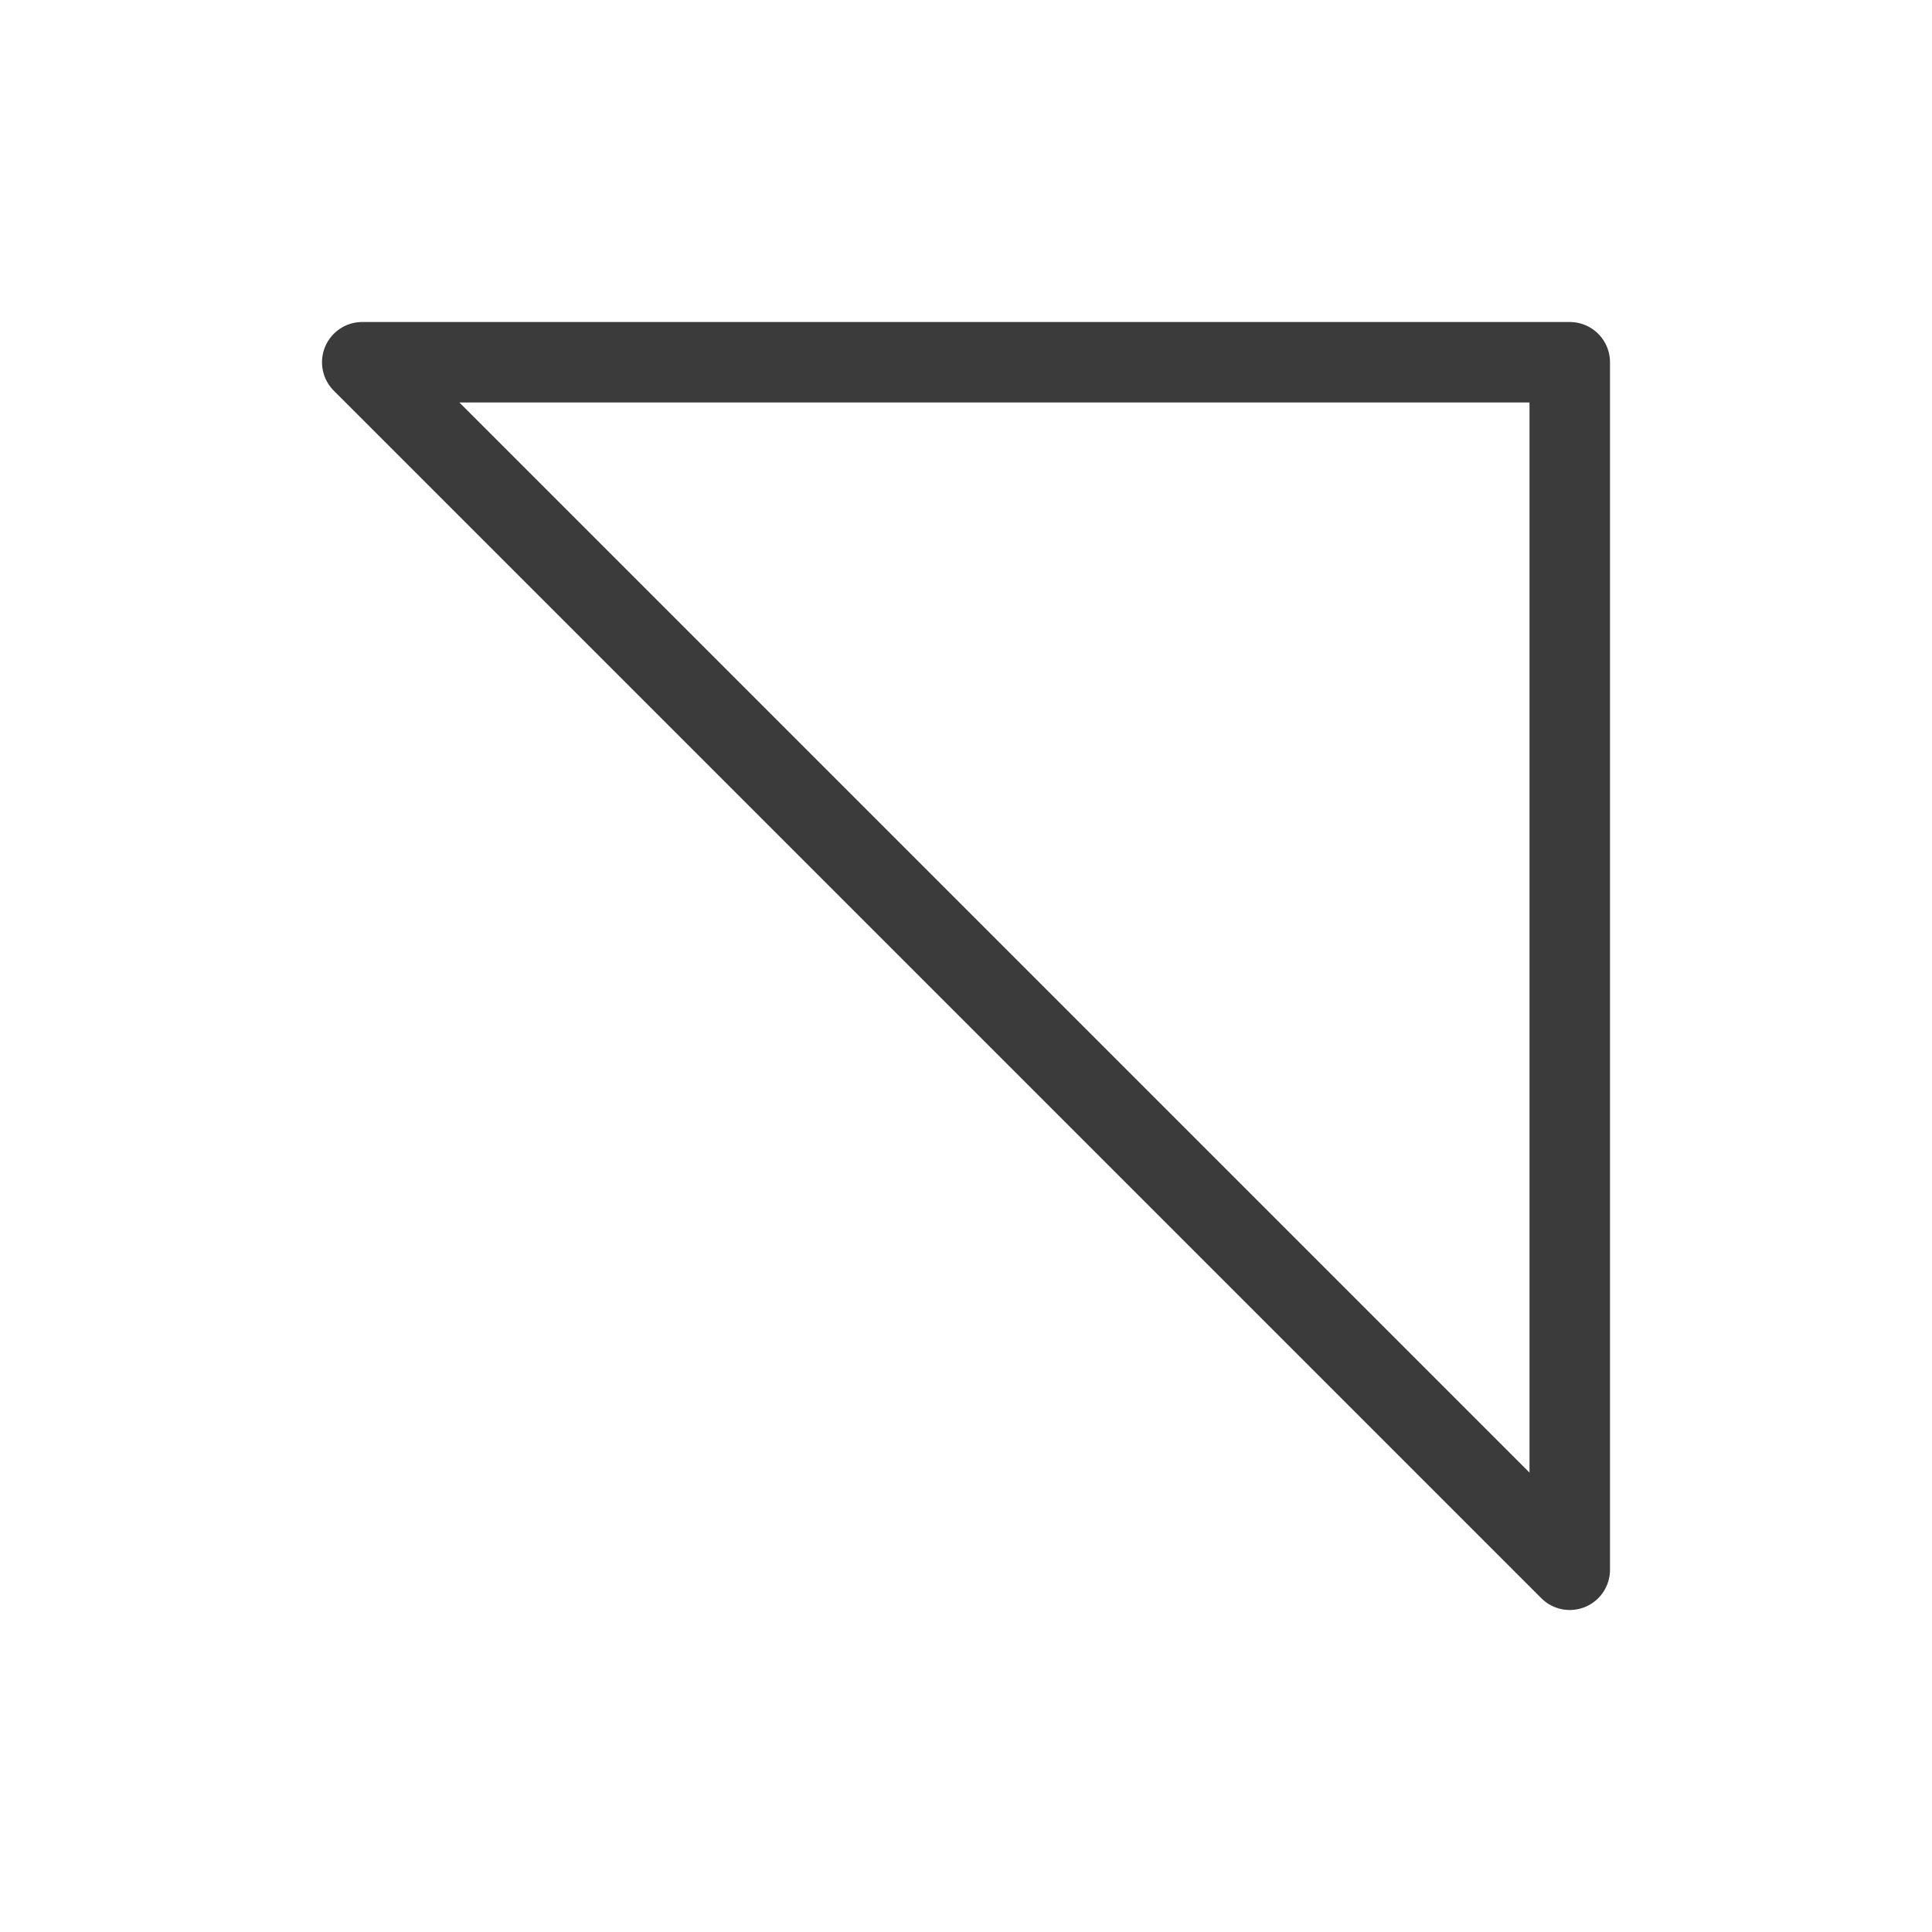
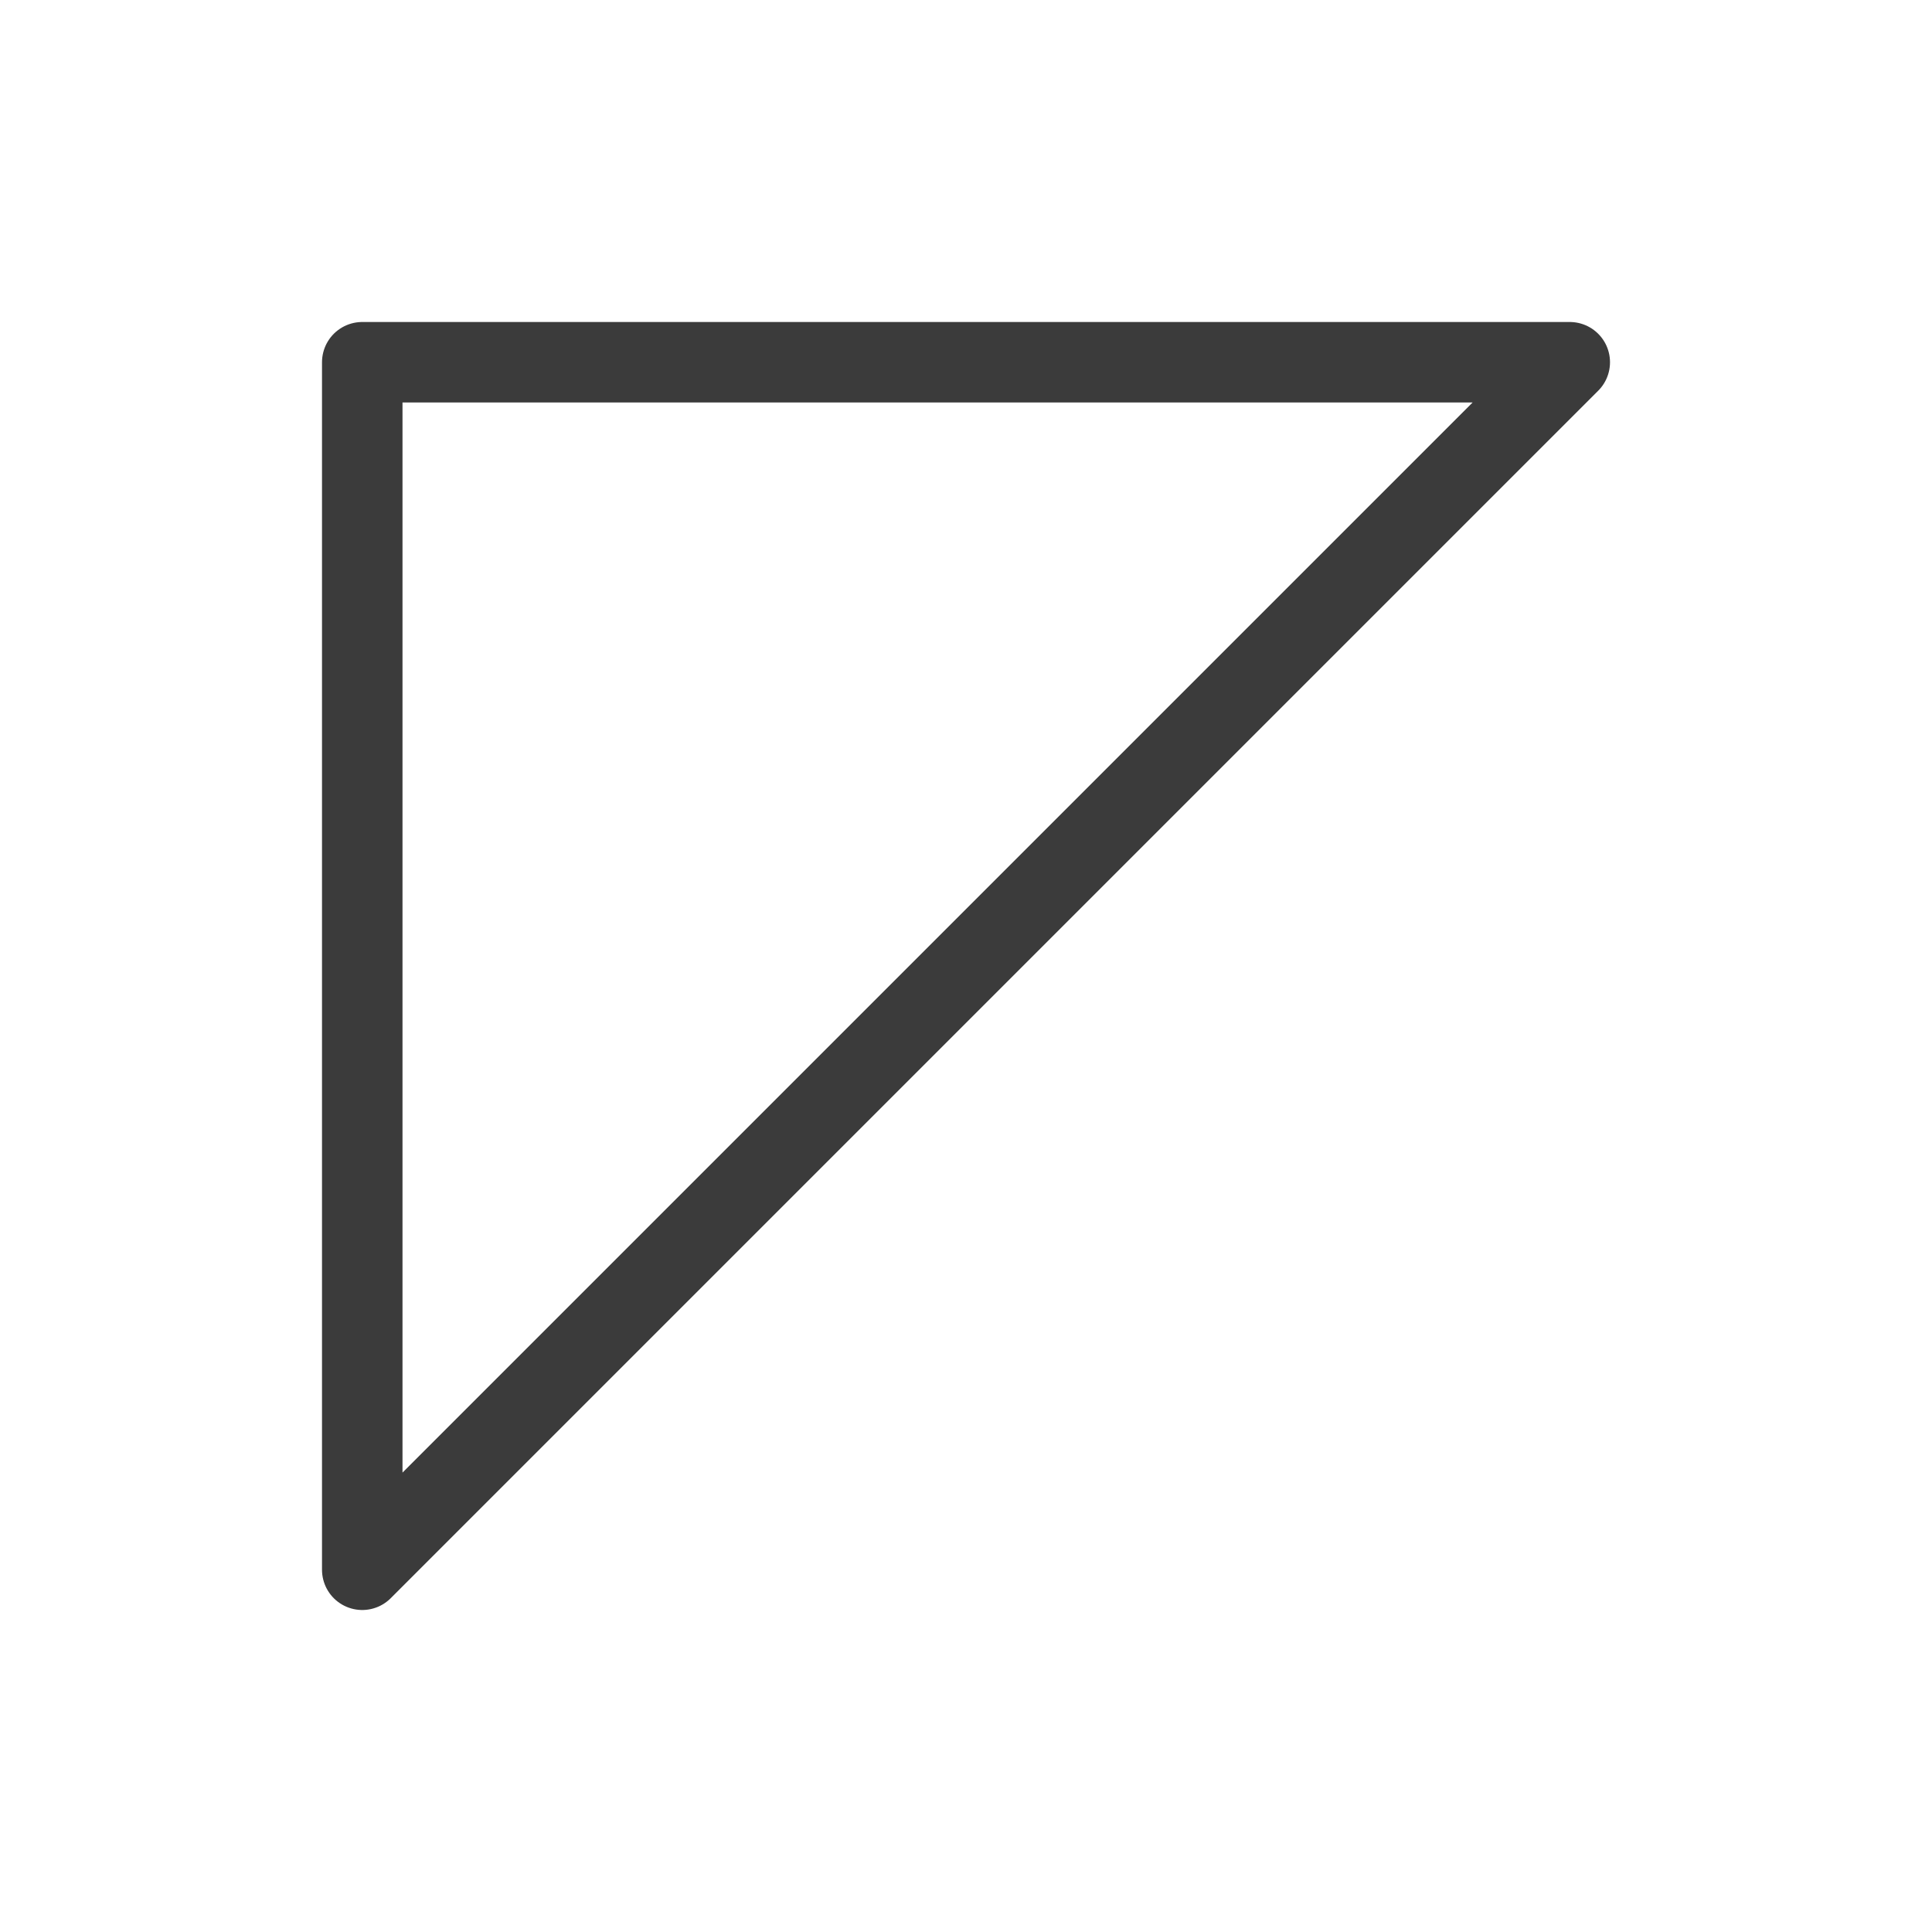
- <svg xmlns="http://www.w3.org/2000/svg" width="24" height="24" viewBox="0 0 24 24">
-   <g fill="none" stroke="#3b3b3b" stroke-width="1.00" stroke-linecap="round" stroke-linejoin="round">
-     <path d="M4.5 4.5 H19.5 V19.5 Z" />
+ <svg xmlns="http://www.w3.org/2000/svg" width="24" height="24" viewBox="0 0 24 24" version="1.1" id="svg1">
+   <defs id="defs1" />
+   <g fill="none" stroke="#3b3b3b" stroke-width="1" stroke-linecap="round" stroke-linejoin="round" id="g1" transform="matrix(-1,0,0,1,24.00007,0)">
+     <path d="m 4.5,4.5 h 15 v 15 z" id="path1" />
  </g>
</svg>
